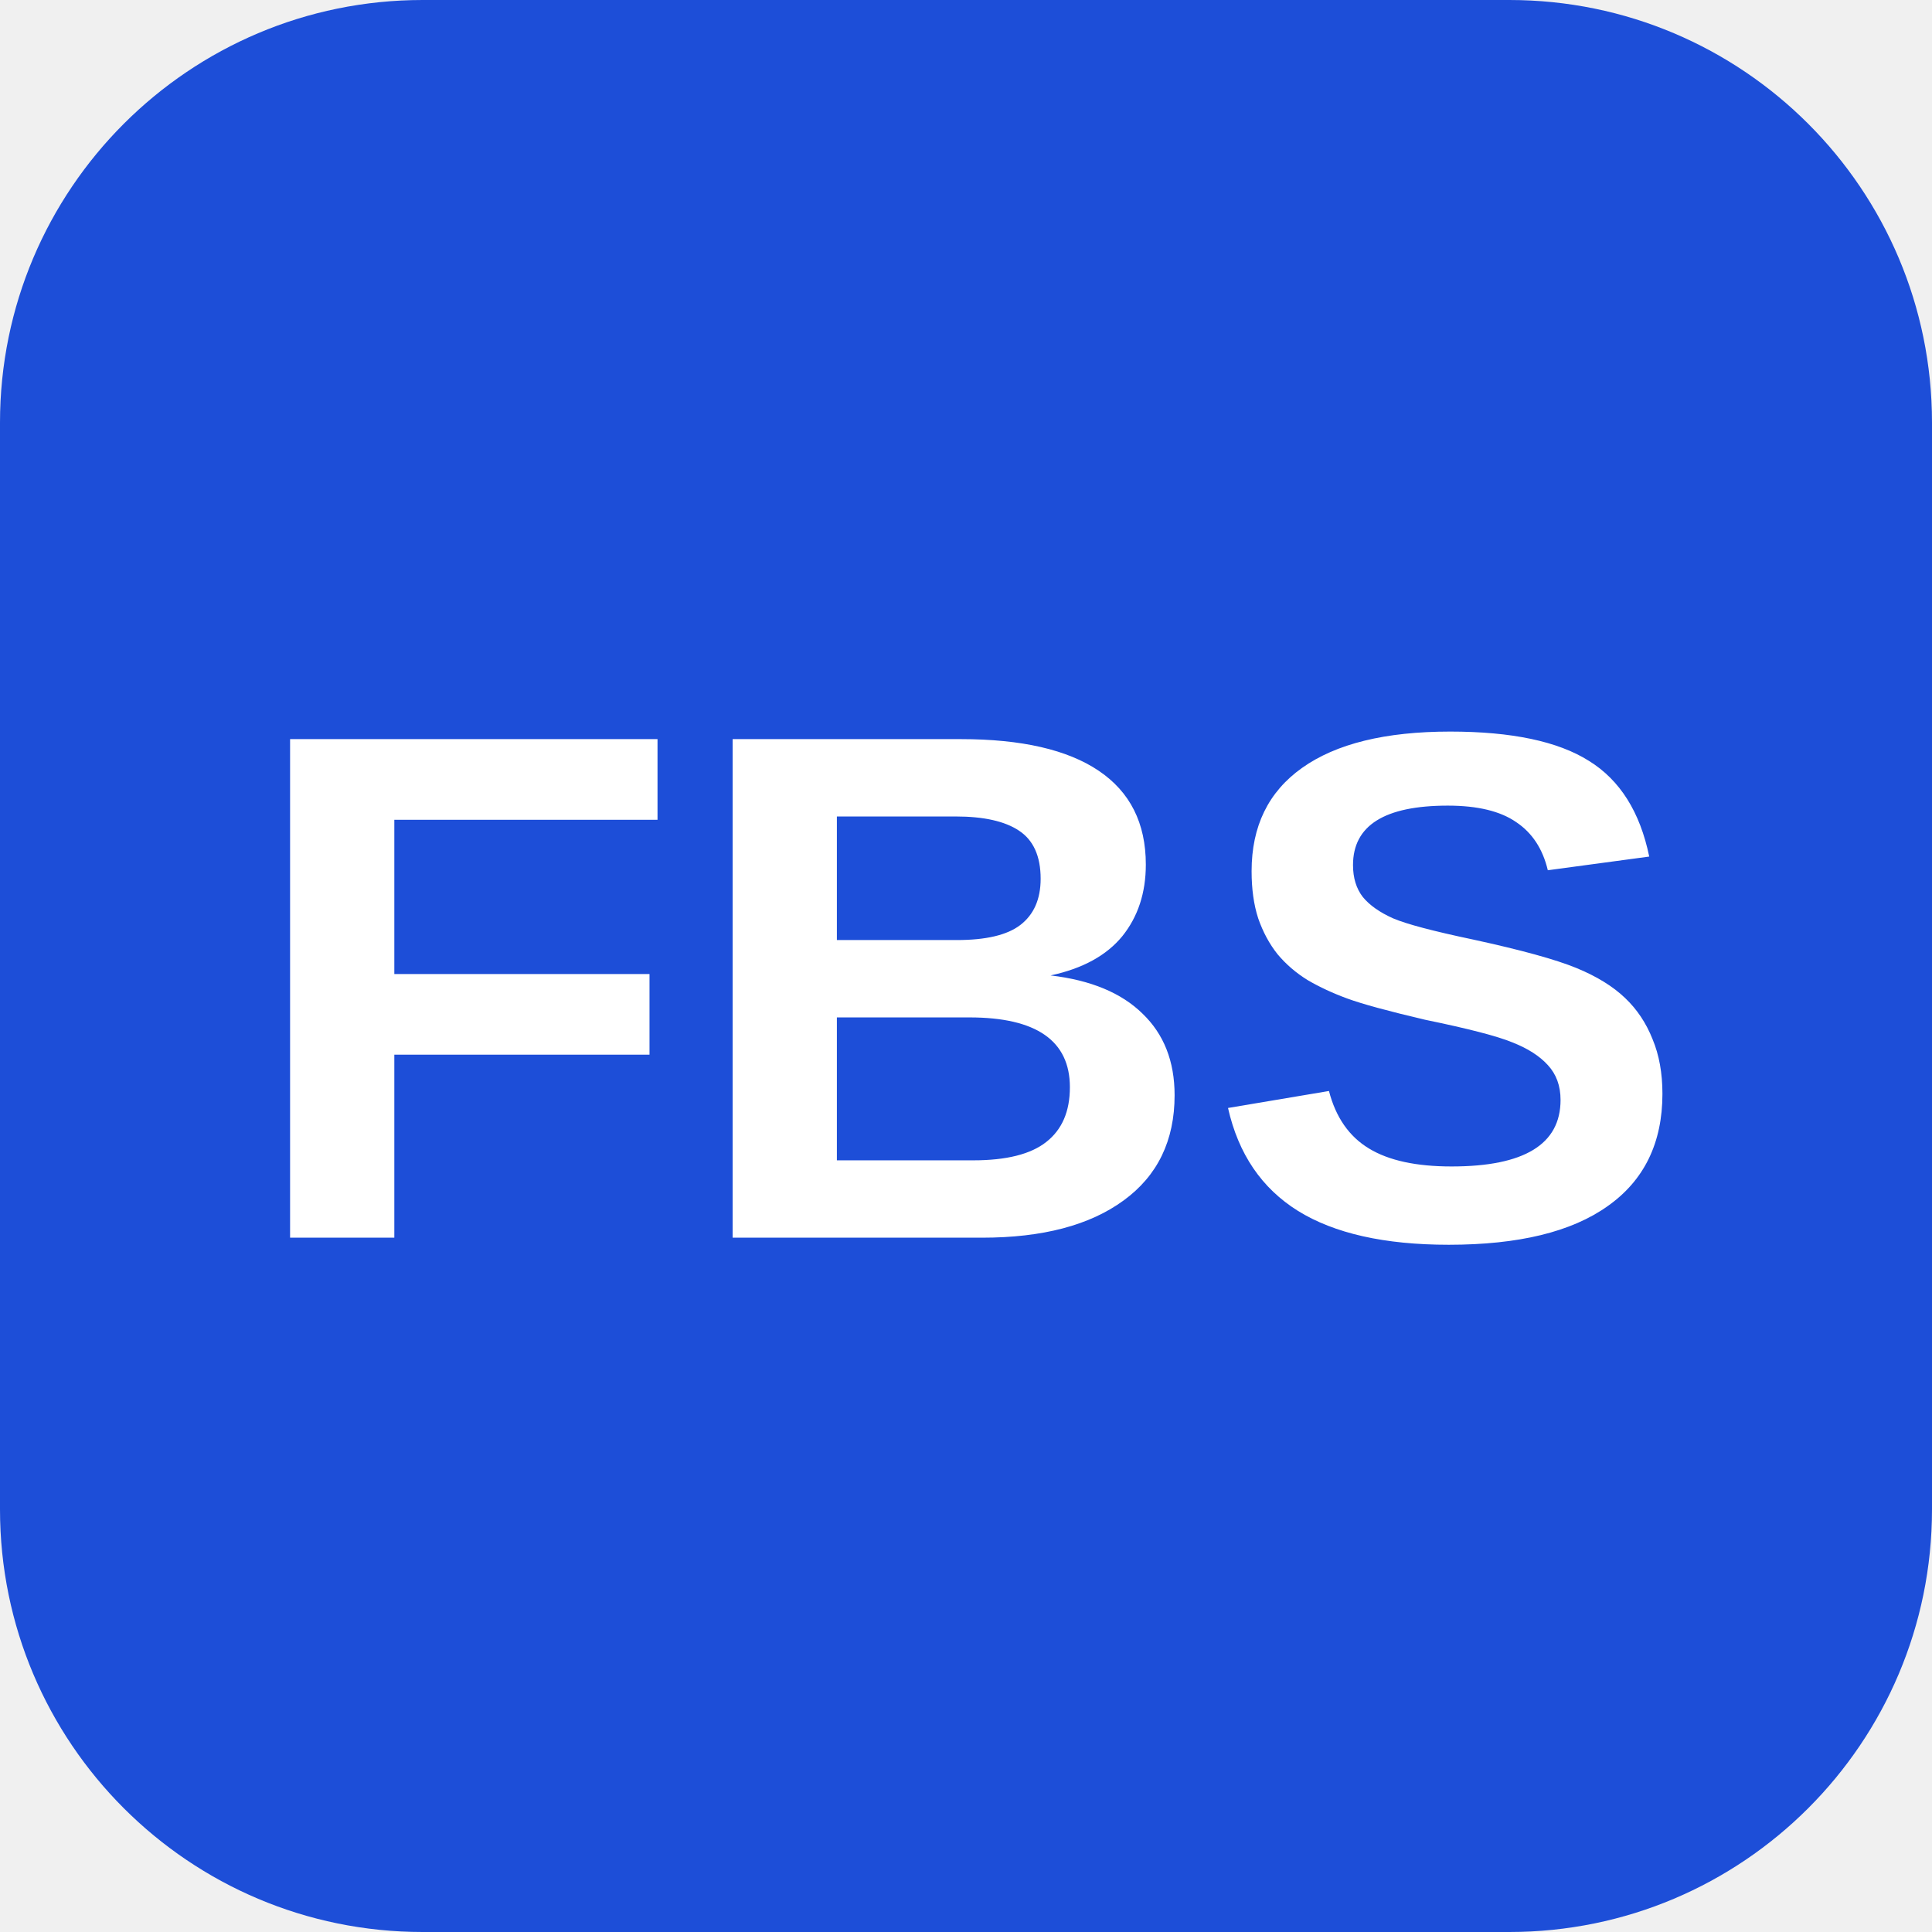
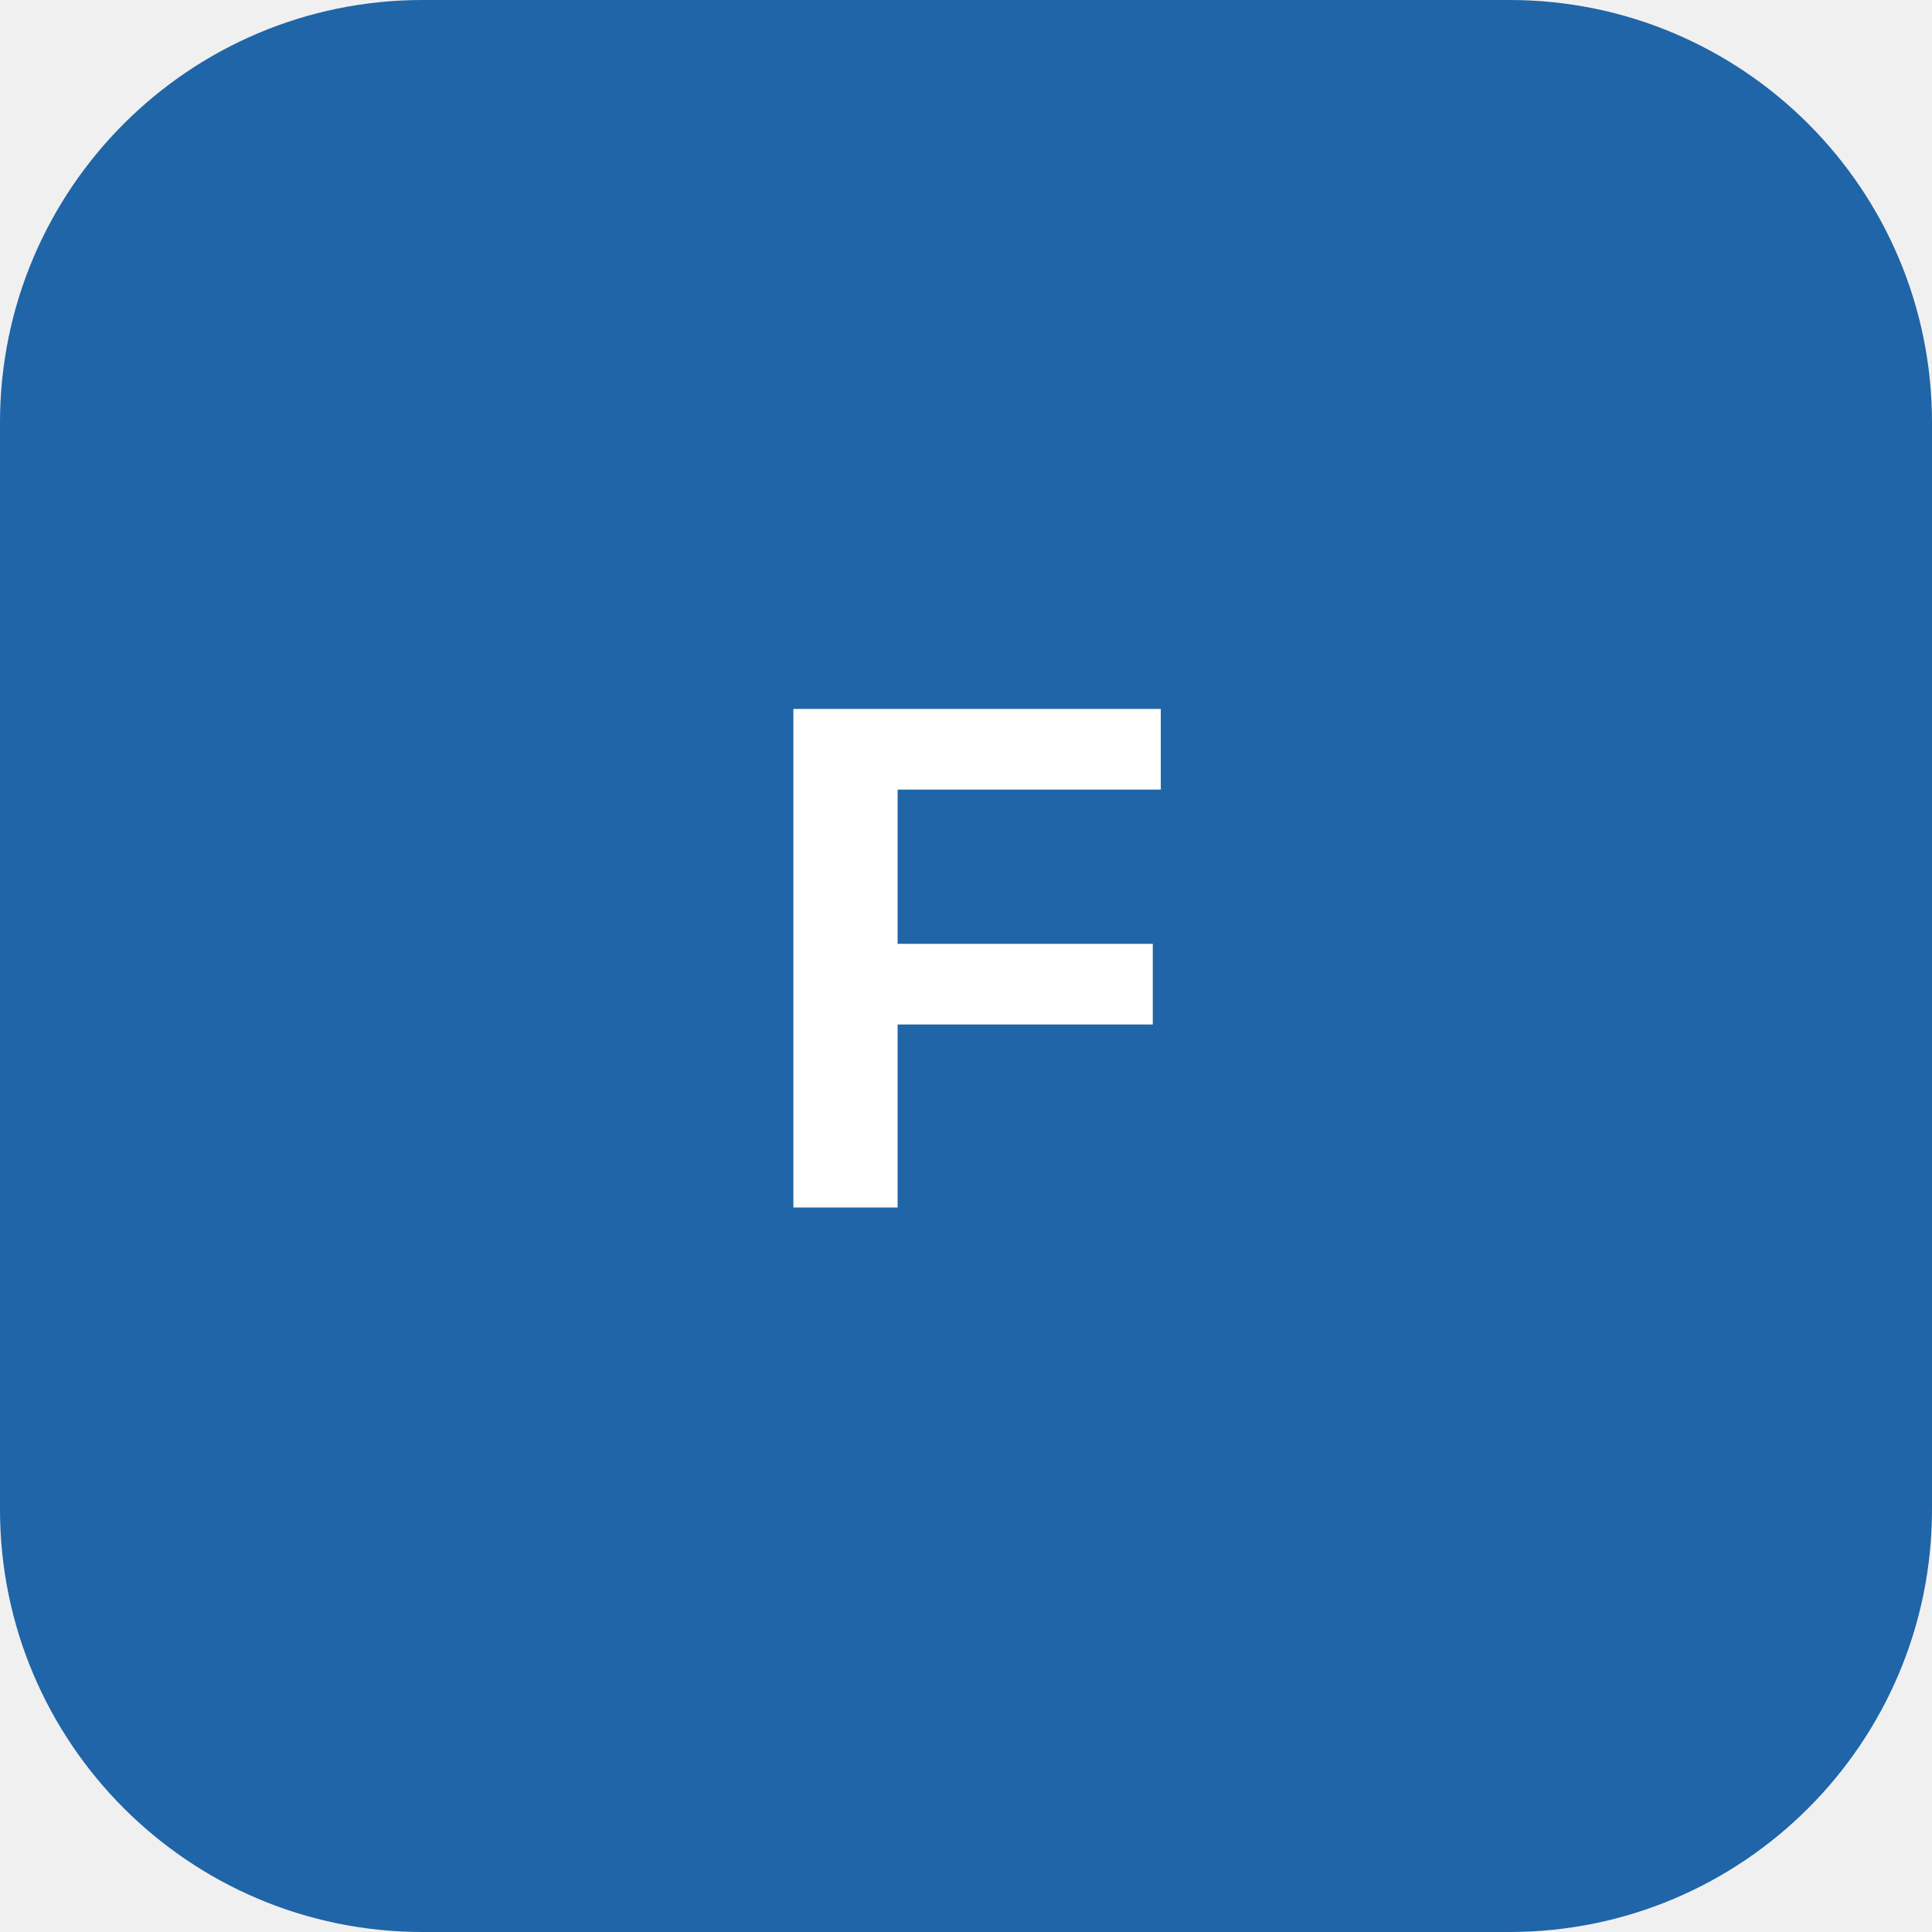
- <svg xmlns="http://www.w3.org/2000/svg" viewBox="0 0 64 64" role="img" aria-label="FBS">
-   <rect width="64" height="64" rx="14" fill="#1d4ed8" />
-   <text x="32" y="41" text-anchor="middle" font-family="Arial, Helvetica, sans-serif" font-size="24" font-weight="700" fill="#ffffff">FBS</text>
+ <svg xmlns="http://www.w3.org/2000/svg" viewBox="0 0 64 64">
+   <rect width="64" height="64" rx="14" fill="#1f65a7" />
+   <text x="32" y="40" text-anchor="middle" font-family="Arial, Helvetica, sans-serif" font-size="24" font-weight="700" fill="white">F</text>
</svg>
